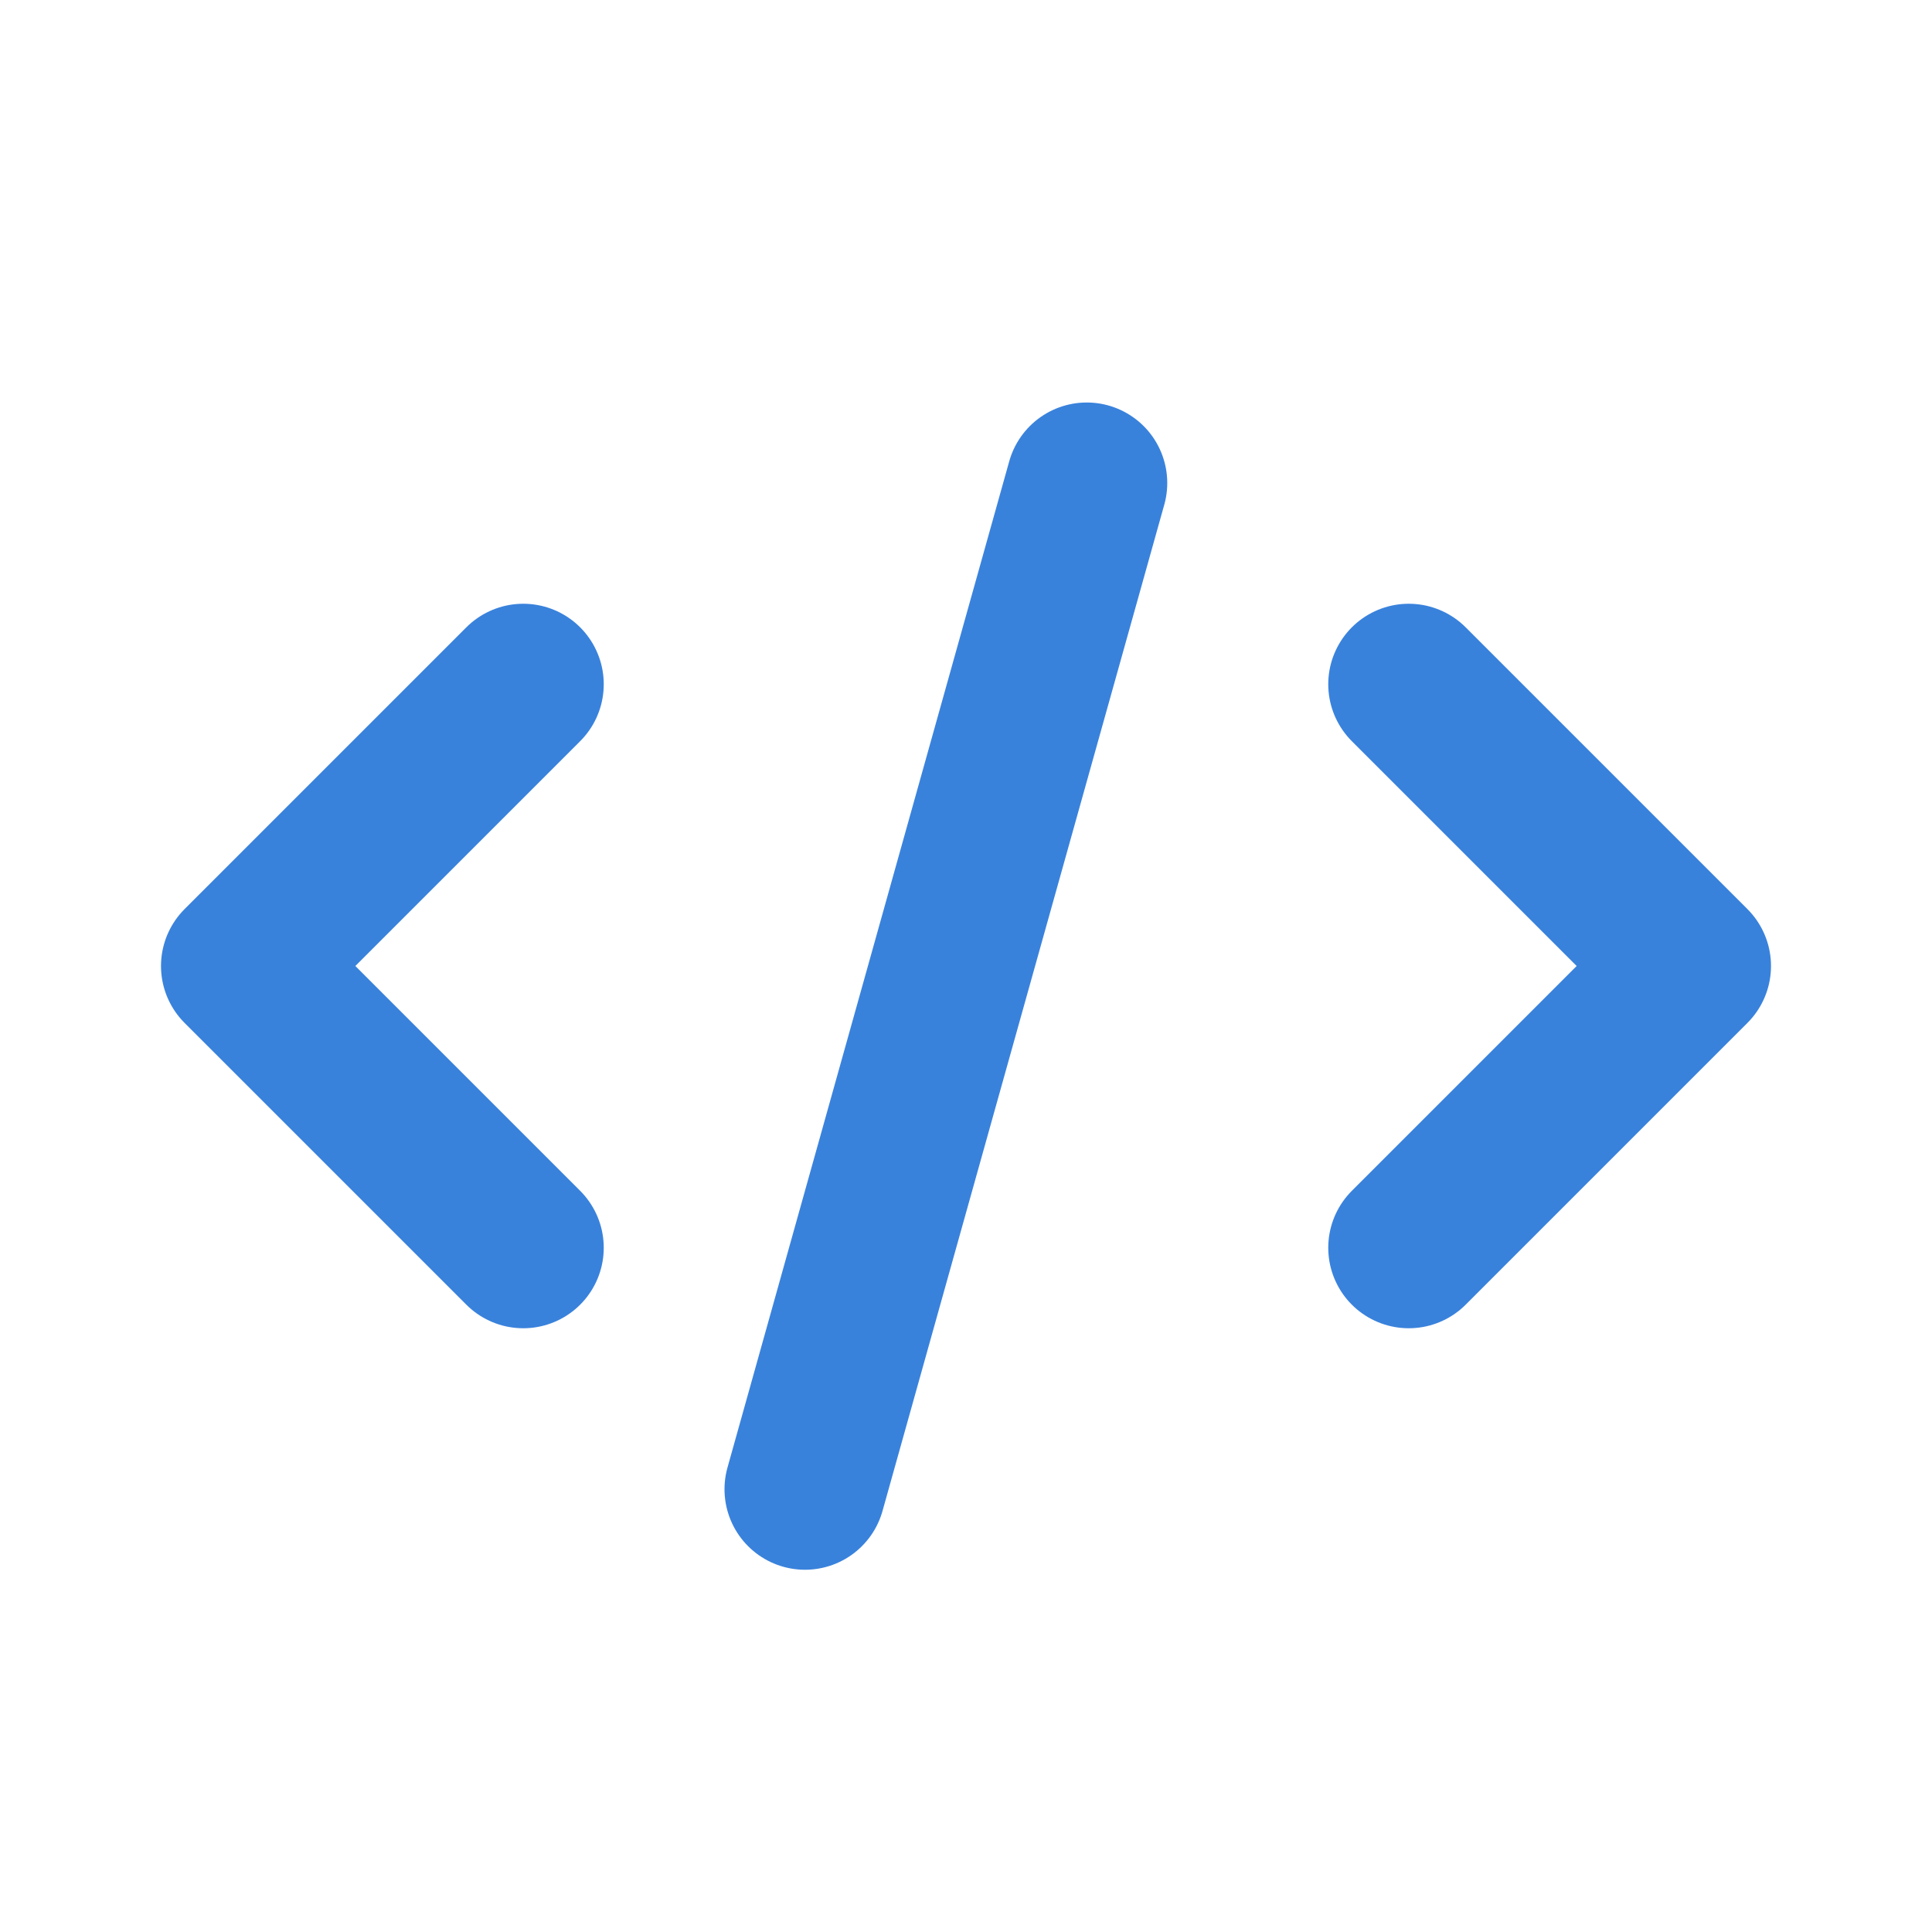
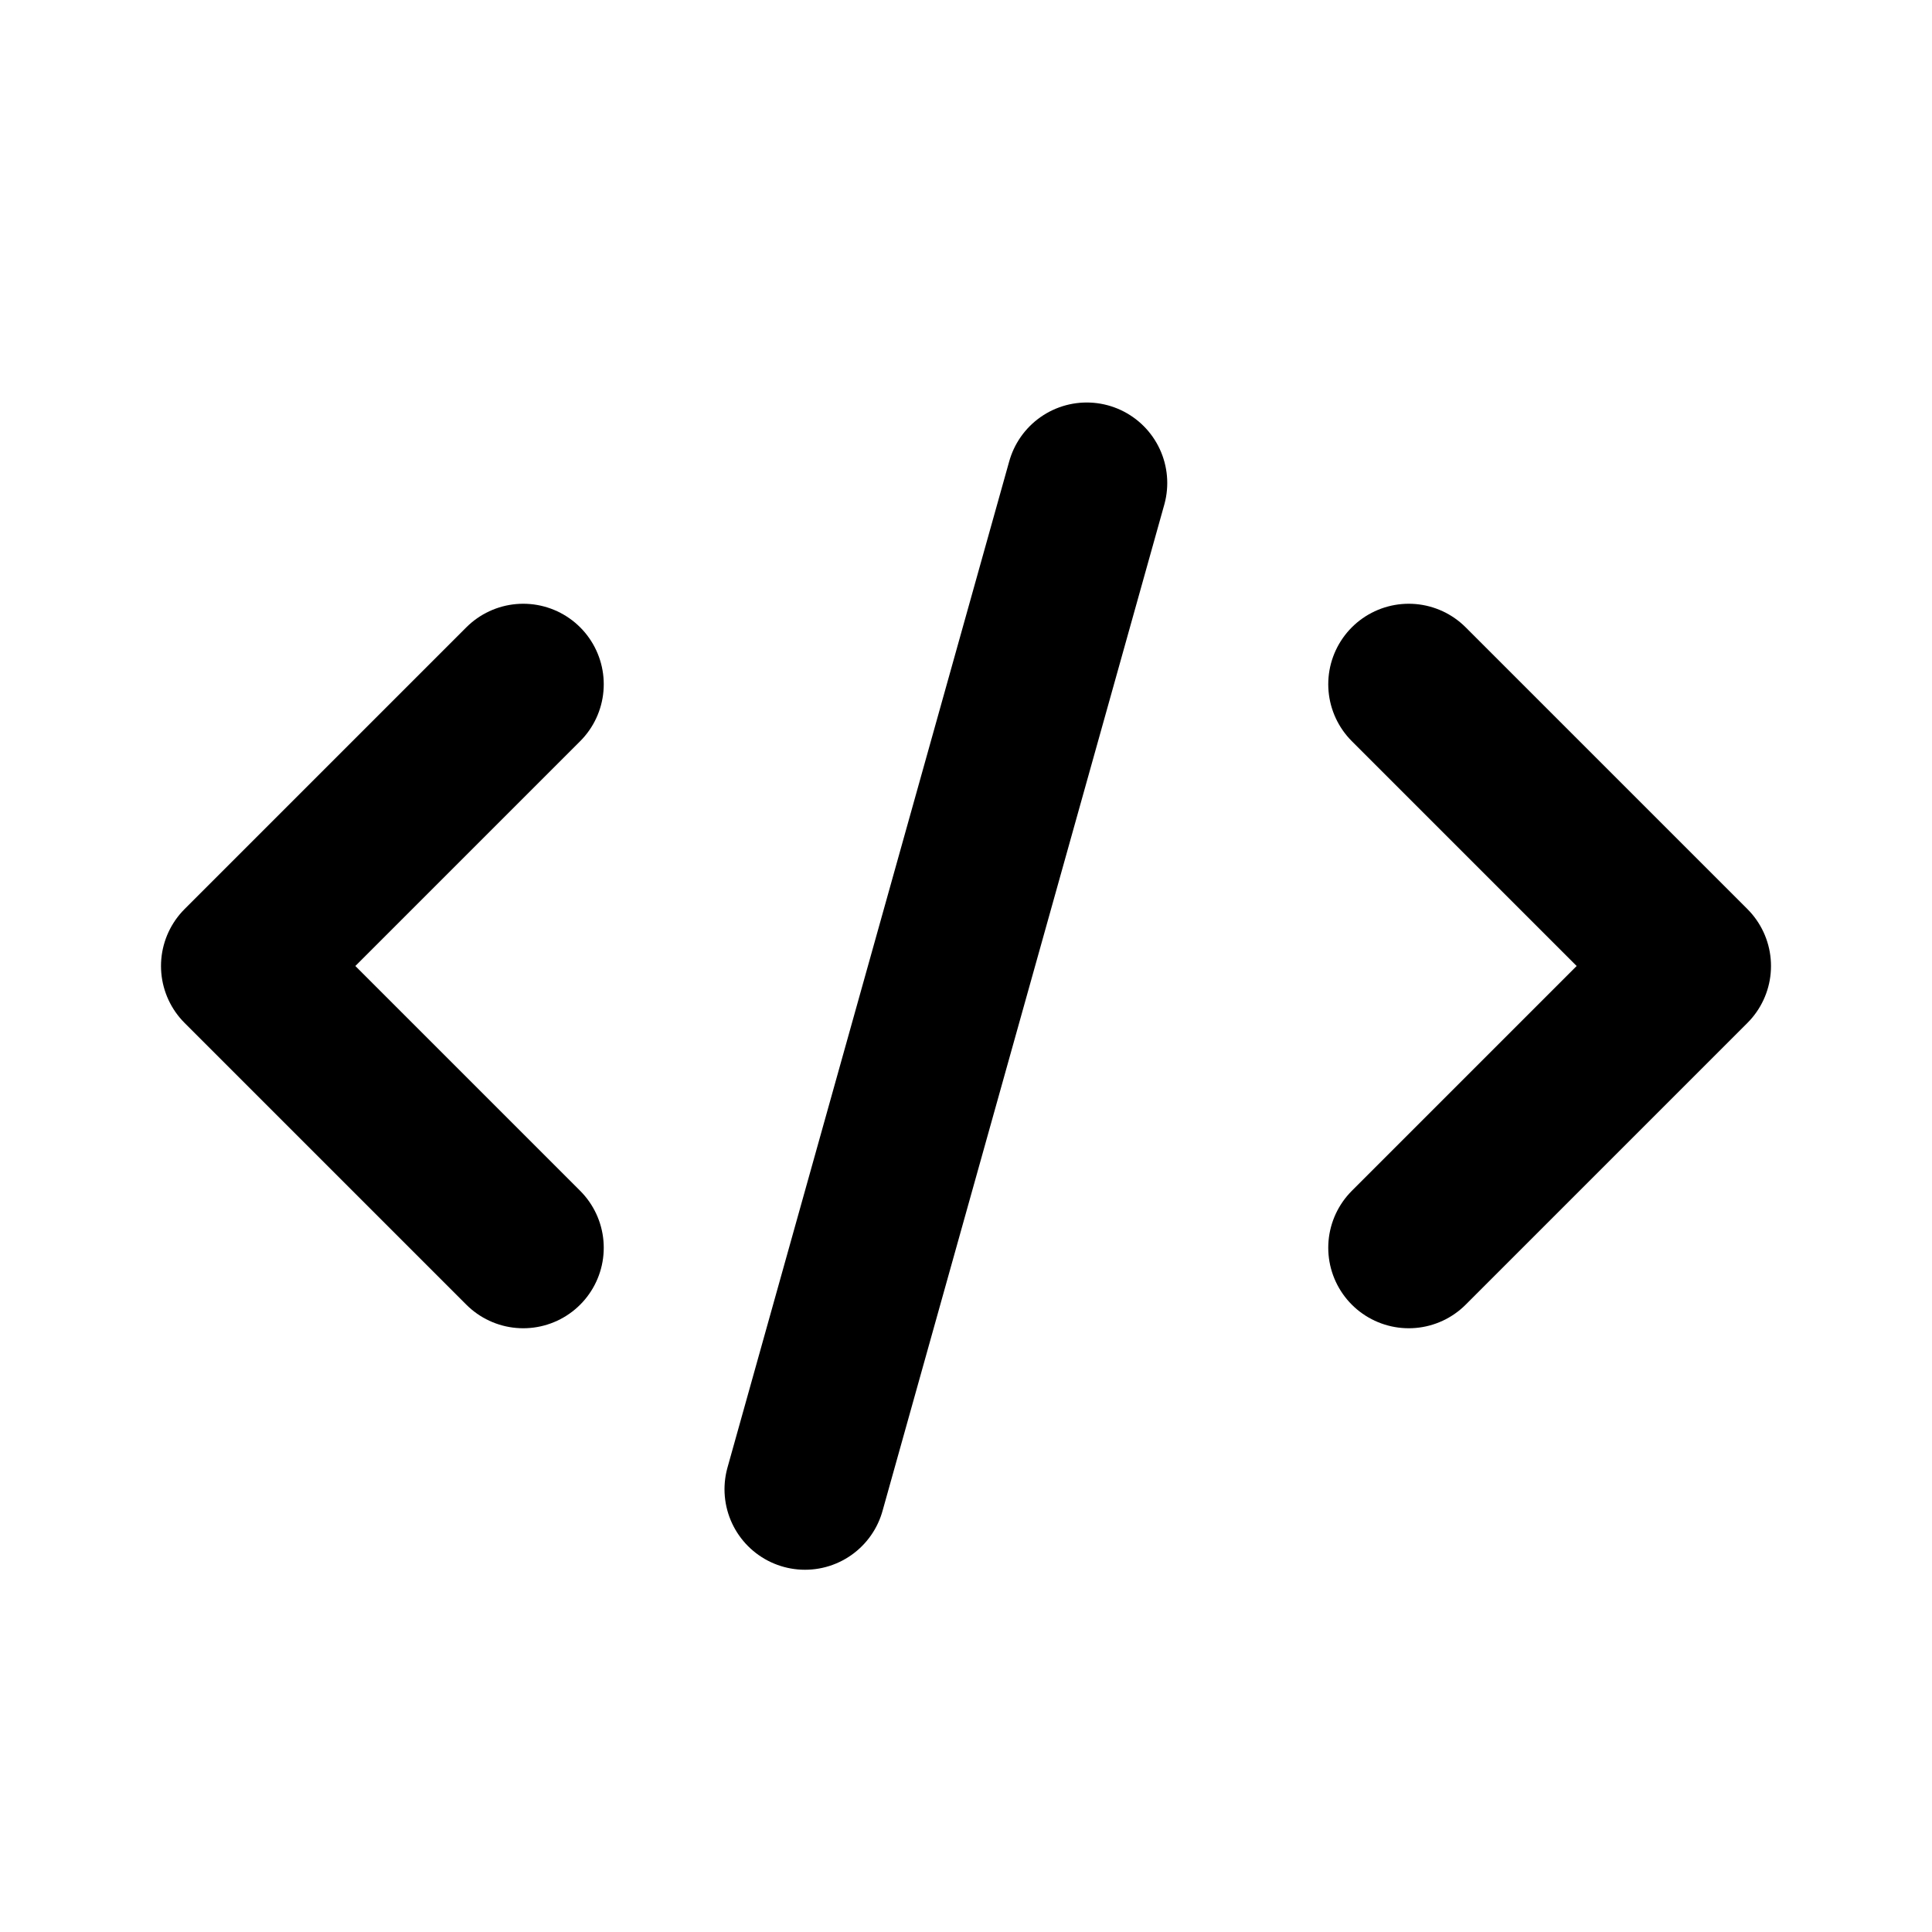
- <svg xmlns="http://www.w3.org/2000/svg" width="24px" height="24px" stroke-width="2" viewBox="0 0 24 24" fill="none" color="#3982dc">
-   <path d="M13.5 6L10 18.5" stroke="#3982dc" stroke-width="2" stroke-linecap="round" stroke-linejoin="round" />
-   <path d="M6.5 8.5L3 12L6.5 15.5" stroke="#3982dc" stroke-width="2" stroke-linecap="round" stroke-linejoin="round" />
-   <path d="M17.5 8.5L21 12L17.5 15.5" stroke="#3982dc" stroke-width="2" stroke-linecap="round" stroke-linejoin="round" />
+ <svg xmlns="http://www.w3.org/2000/svg" width="24px" height="24px" stroke-width="2" viewBox="0 0 24 24" fill="none">
+   <path d="M13.5 6L10 18.5" stroke="currentColor" stroke-width="2" stroke-linecap="round" stroke-linejoin="round" />
+   <path d="M6.5 8.5L3 12L6.5 15.5" stroke="currentColor" stroke-width="2" stroke-linecap="round" stroke-linejoin="round" />
+   <path d="M17.5 8.5L21 12L17.5 15.5" stroke="currentColor" stroke-width="2" stroke-linecap="round" stroke-linejoin="round" />
</svg>
